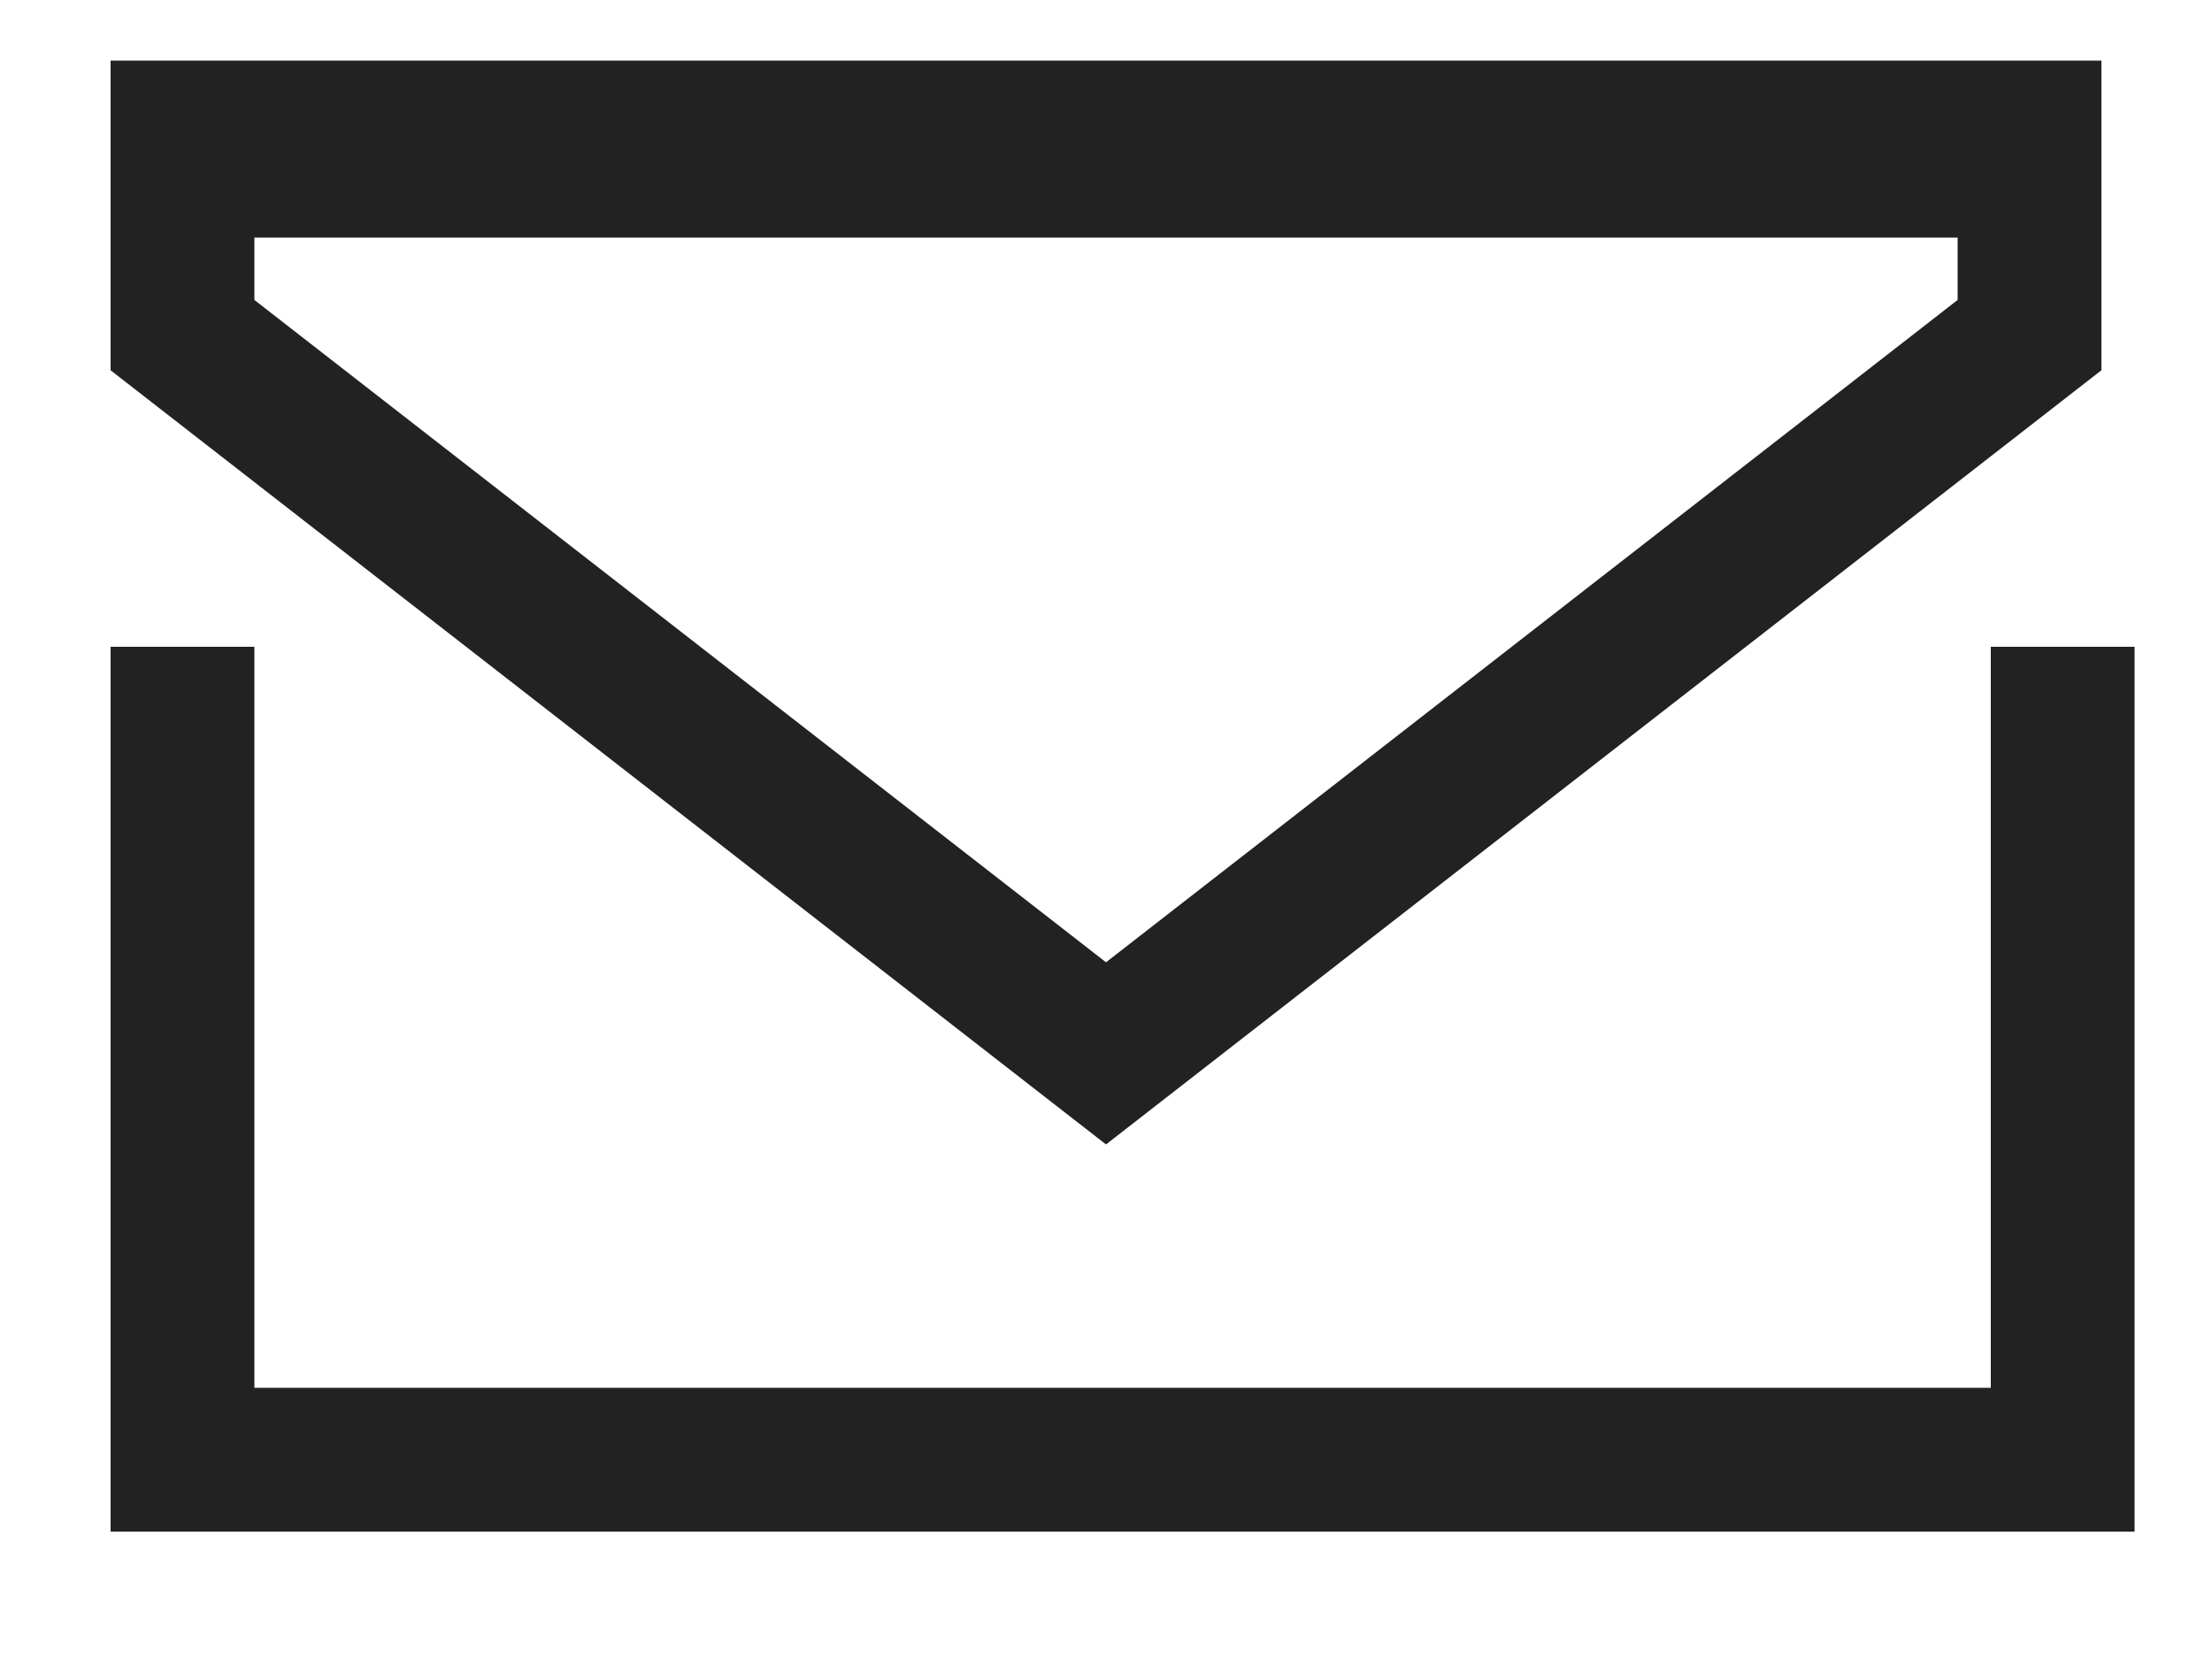
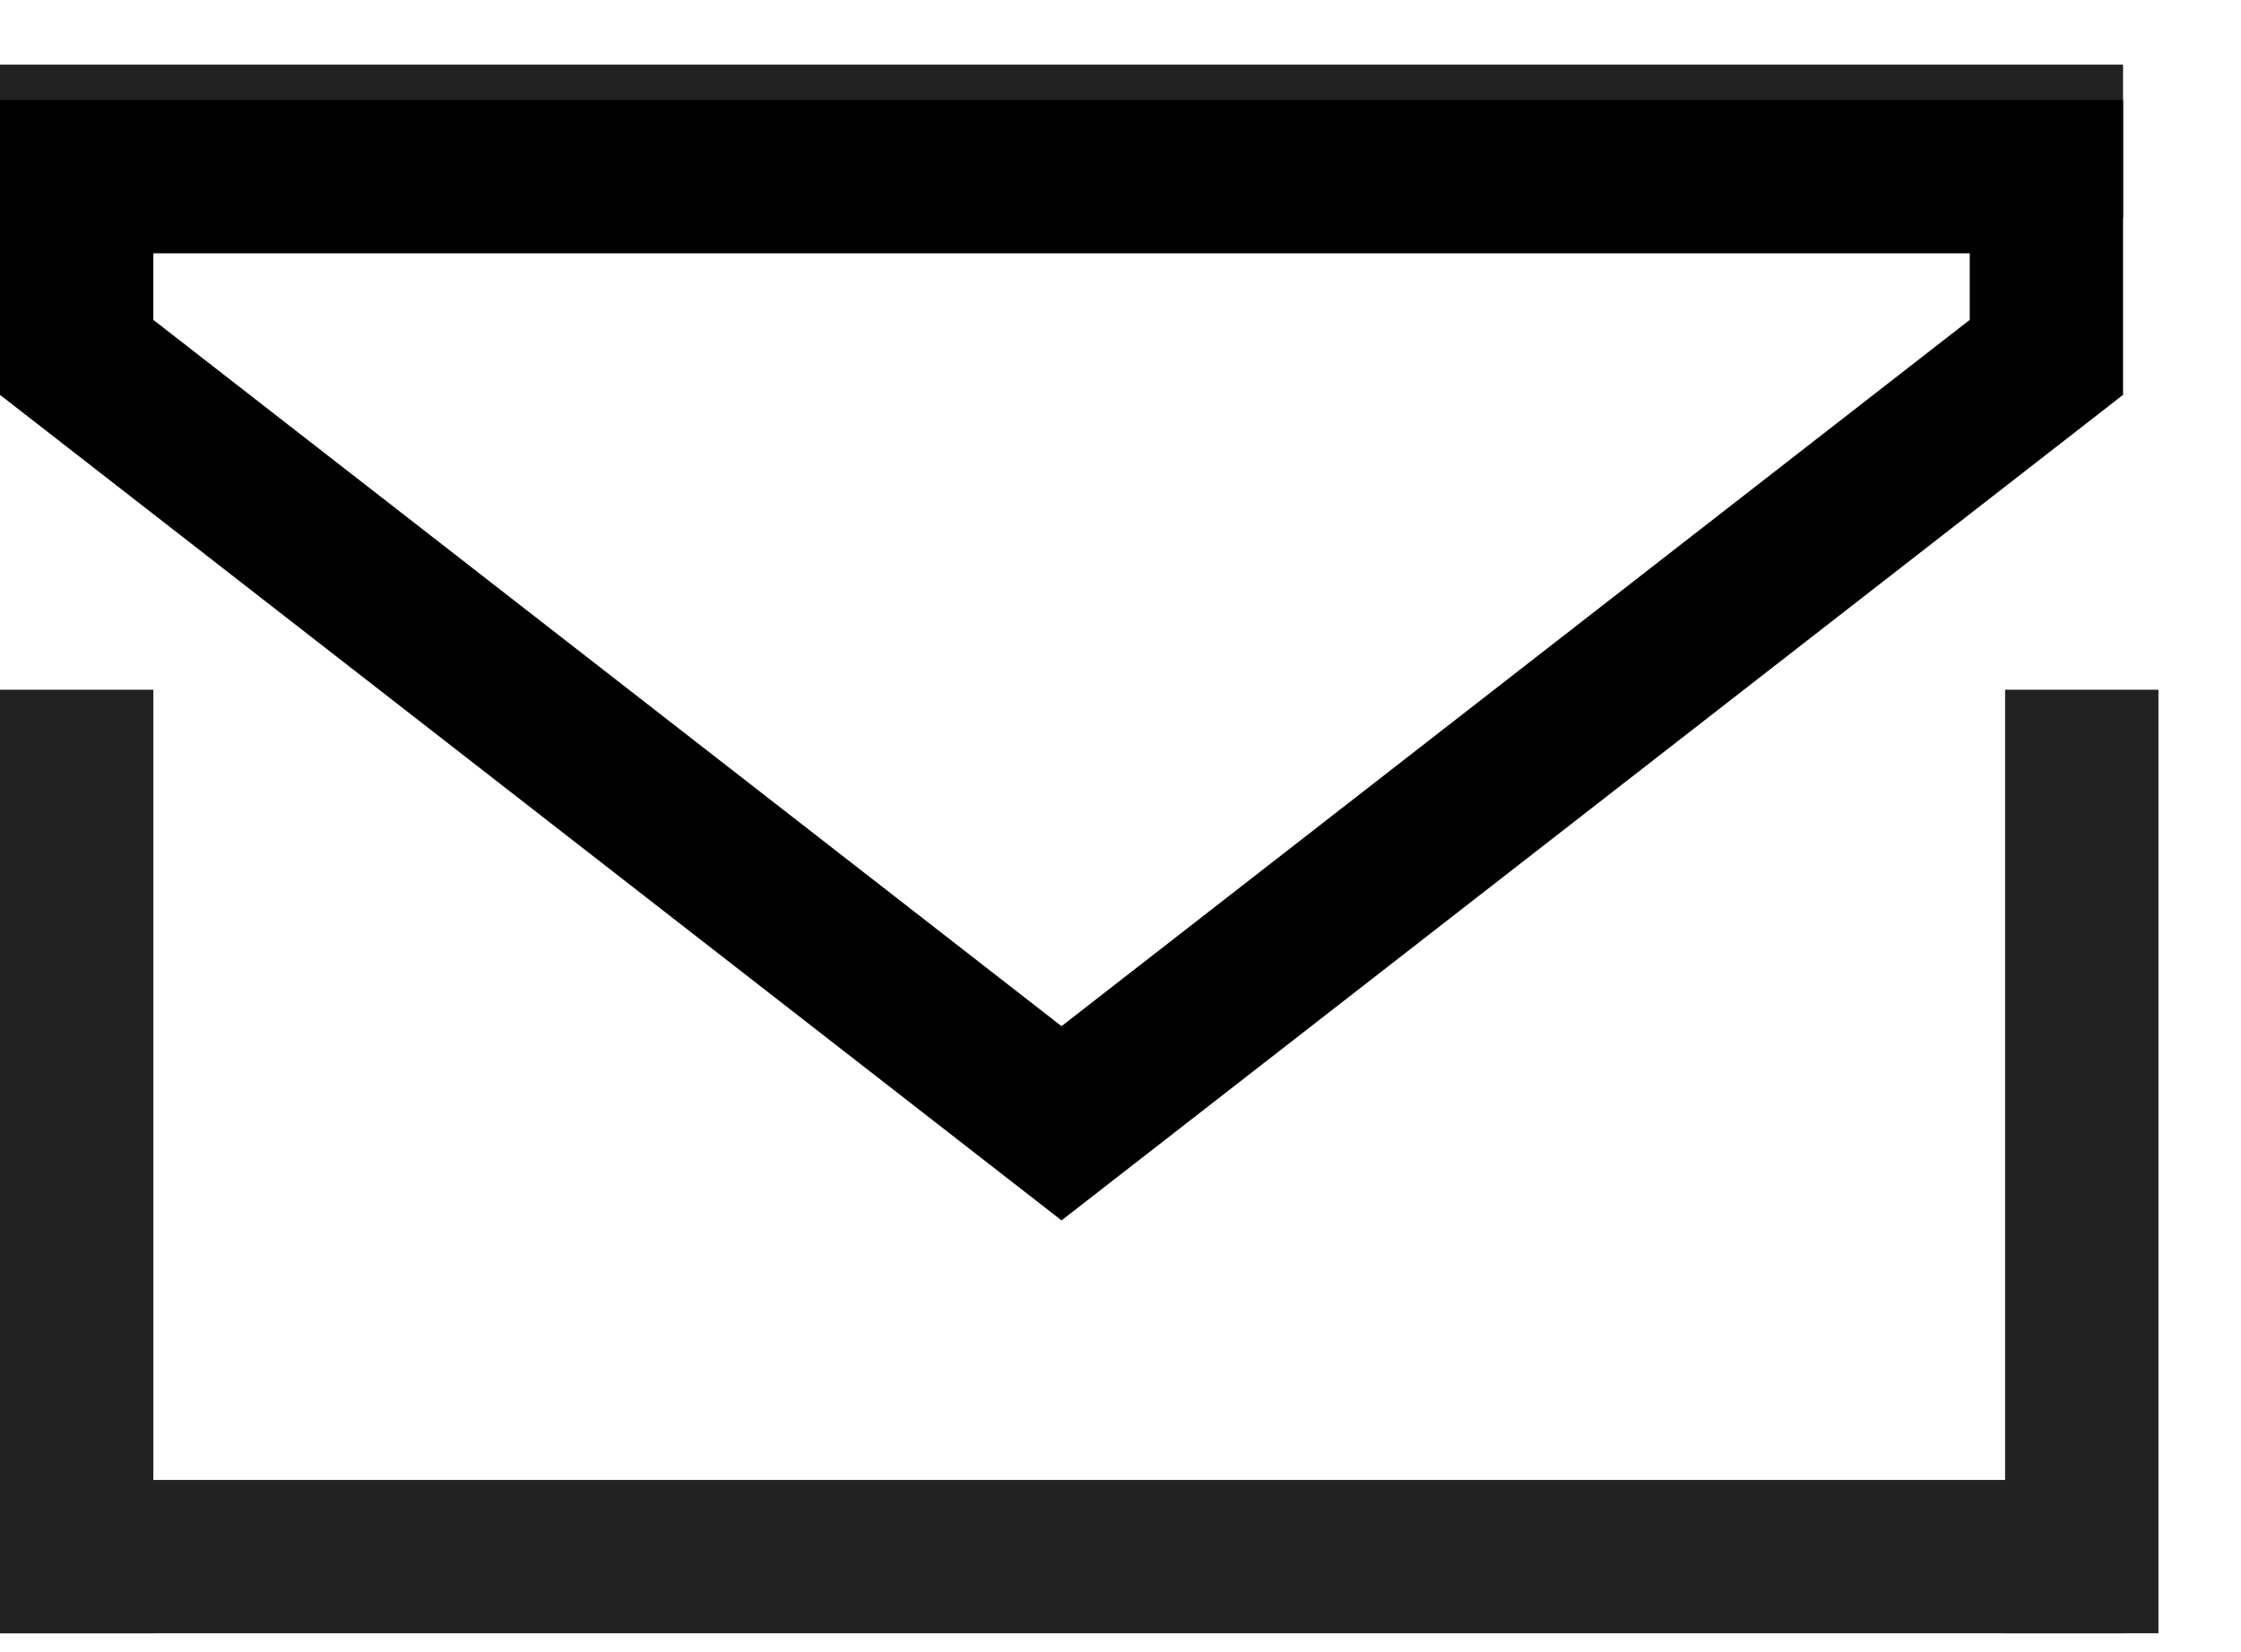
- <svg xmlns="http://www.w3.org/2000/svg" width="20" height="15" viewBox="0 0 20 15" fill="none">
-   <line x1="1.65" y1="5.848" x2="1.65" y2="13.848" stroke="#222222" stroke-width="1.3" />
-   <line x1="18.65" y1="5.848" x2="18.65" y2="13.848" stroke="#222222" stroke-width="1.3" />
-   <line x1="1" y1="13.198" x2="19" y2="13.198" stroke="#222222" stroke-width="1.3" />
-   <line x1="1" y1="1.198" x2="19" y2="1.198" stroke="#222222" stroke-width="1.3" />
-   <path d="M18.35 3.03L10 9.524L1.65 3.03V1.498H4.5L10 1.498H15H18.35V3.03Z" stroke="#222222" stroke-width="1.3" />
+ <svg xmlns="http://www.w3.org/2000/svg" width="19" height="14" viewBox="0 0 19 14" fill="none">
+   <line x1="0.65" y1="5.848" x2="0.65" y2="13.848" stroke="#222222" stroke-width="1.3" />
+   <line x1="17.65" y1="5.848" x2="17.65" y2="13.848" stroke="#222222" stroke-width="1.3" />
+   <line y1="13.198" x2="18" y2="13.198" stroke="#222222" stroke-width="1.3" />
+   <line y1="1.198" x2="18" y2="1.198" stroke="#222222" stroke-width="1.3" />
+   <path d="M17.35 3.03L9 9.524L0.65 3.03V1.498H3.5L9 1.498H14H17.35V3.03Z" stroke="currentColor" stroke-width="1.3" />
</svg>
